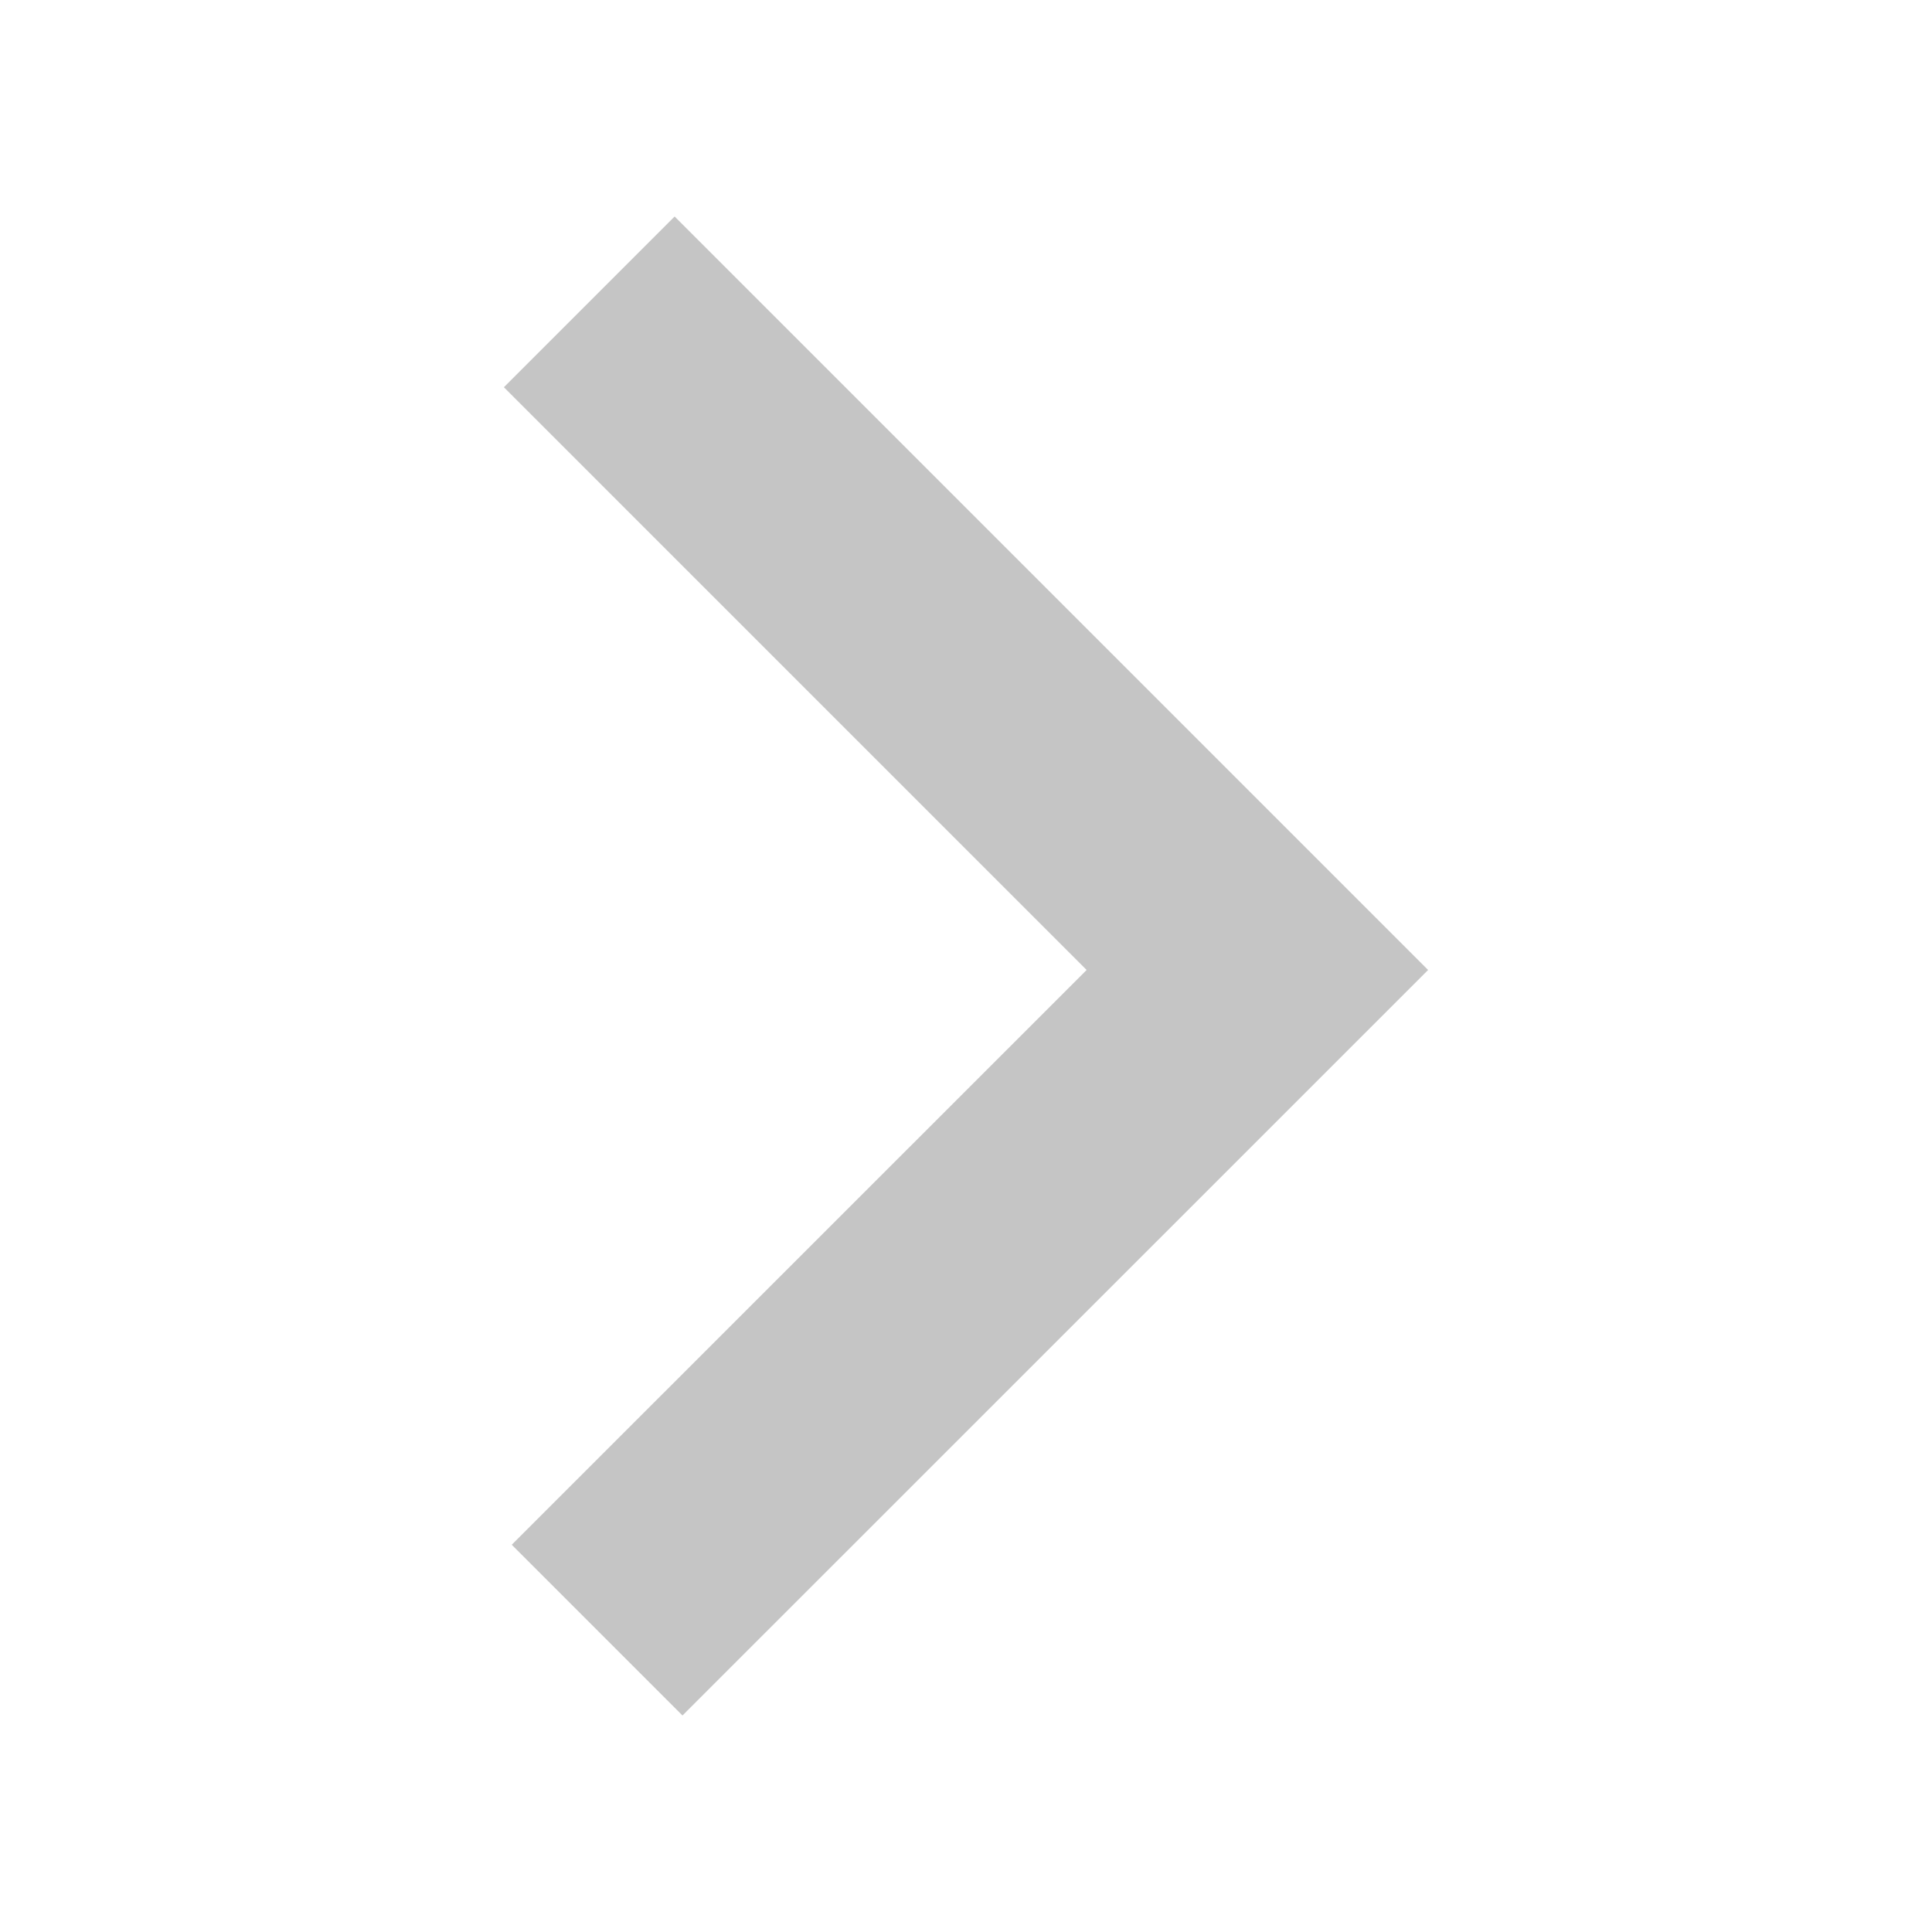
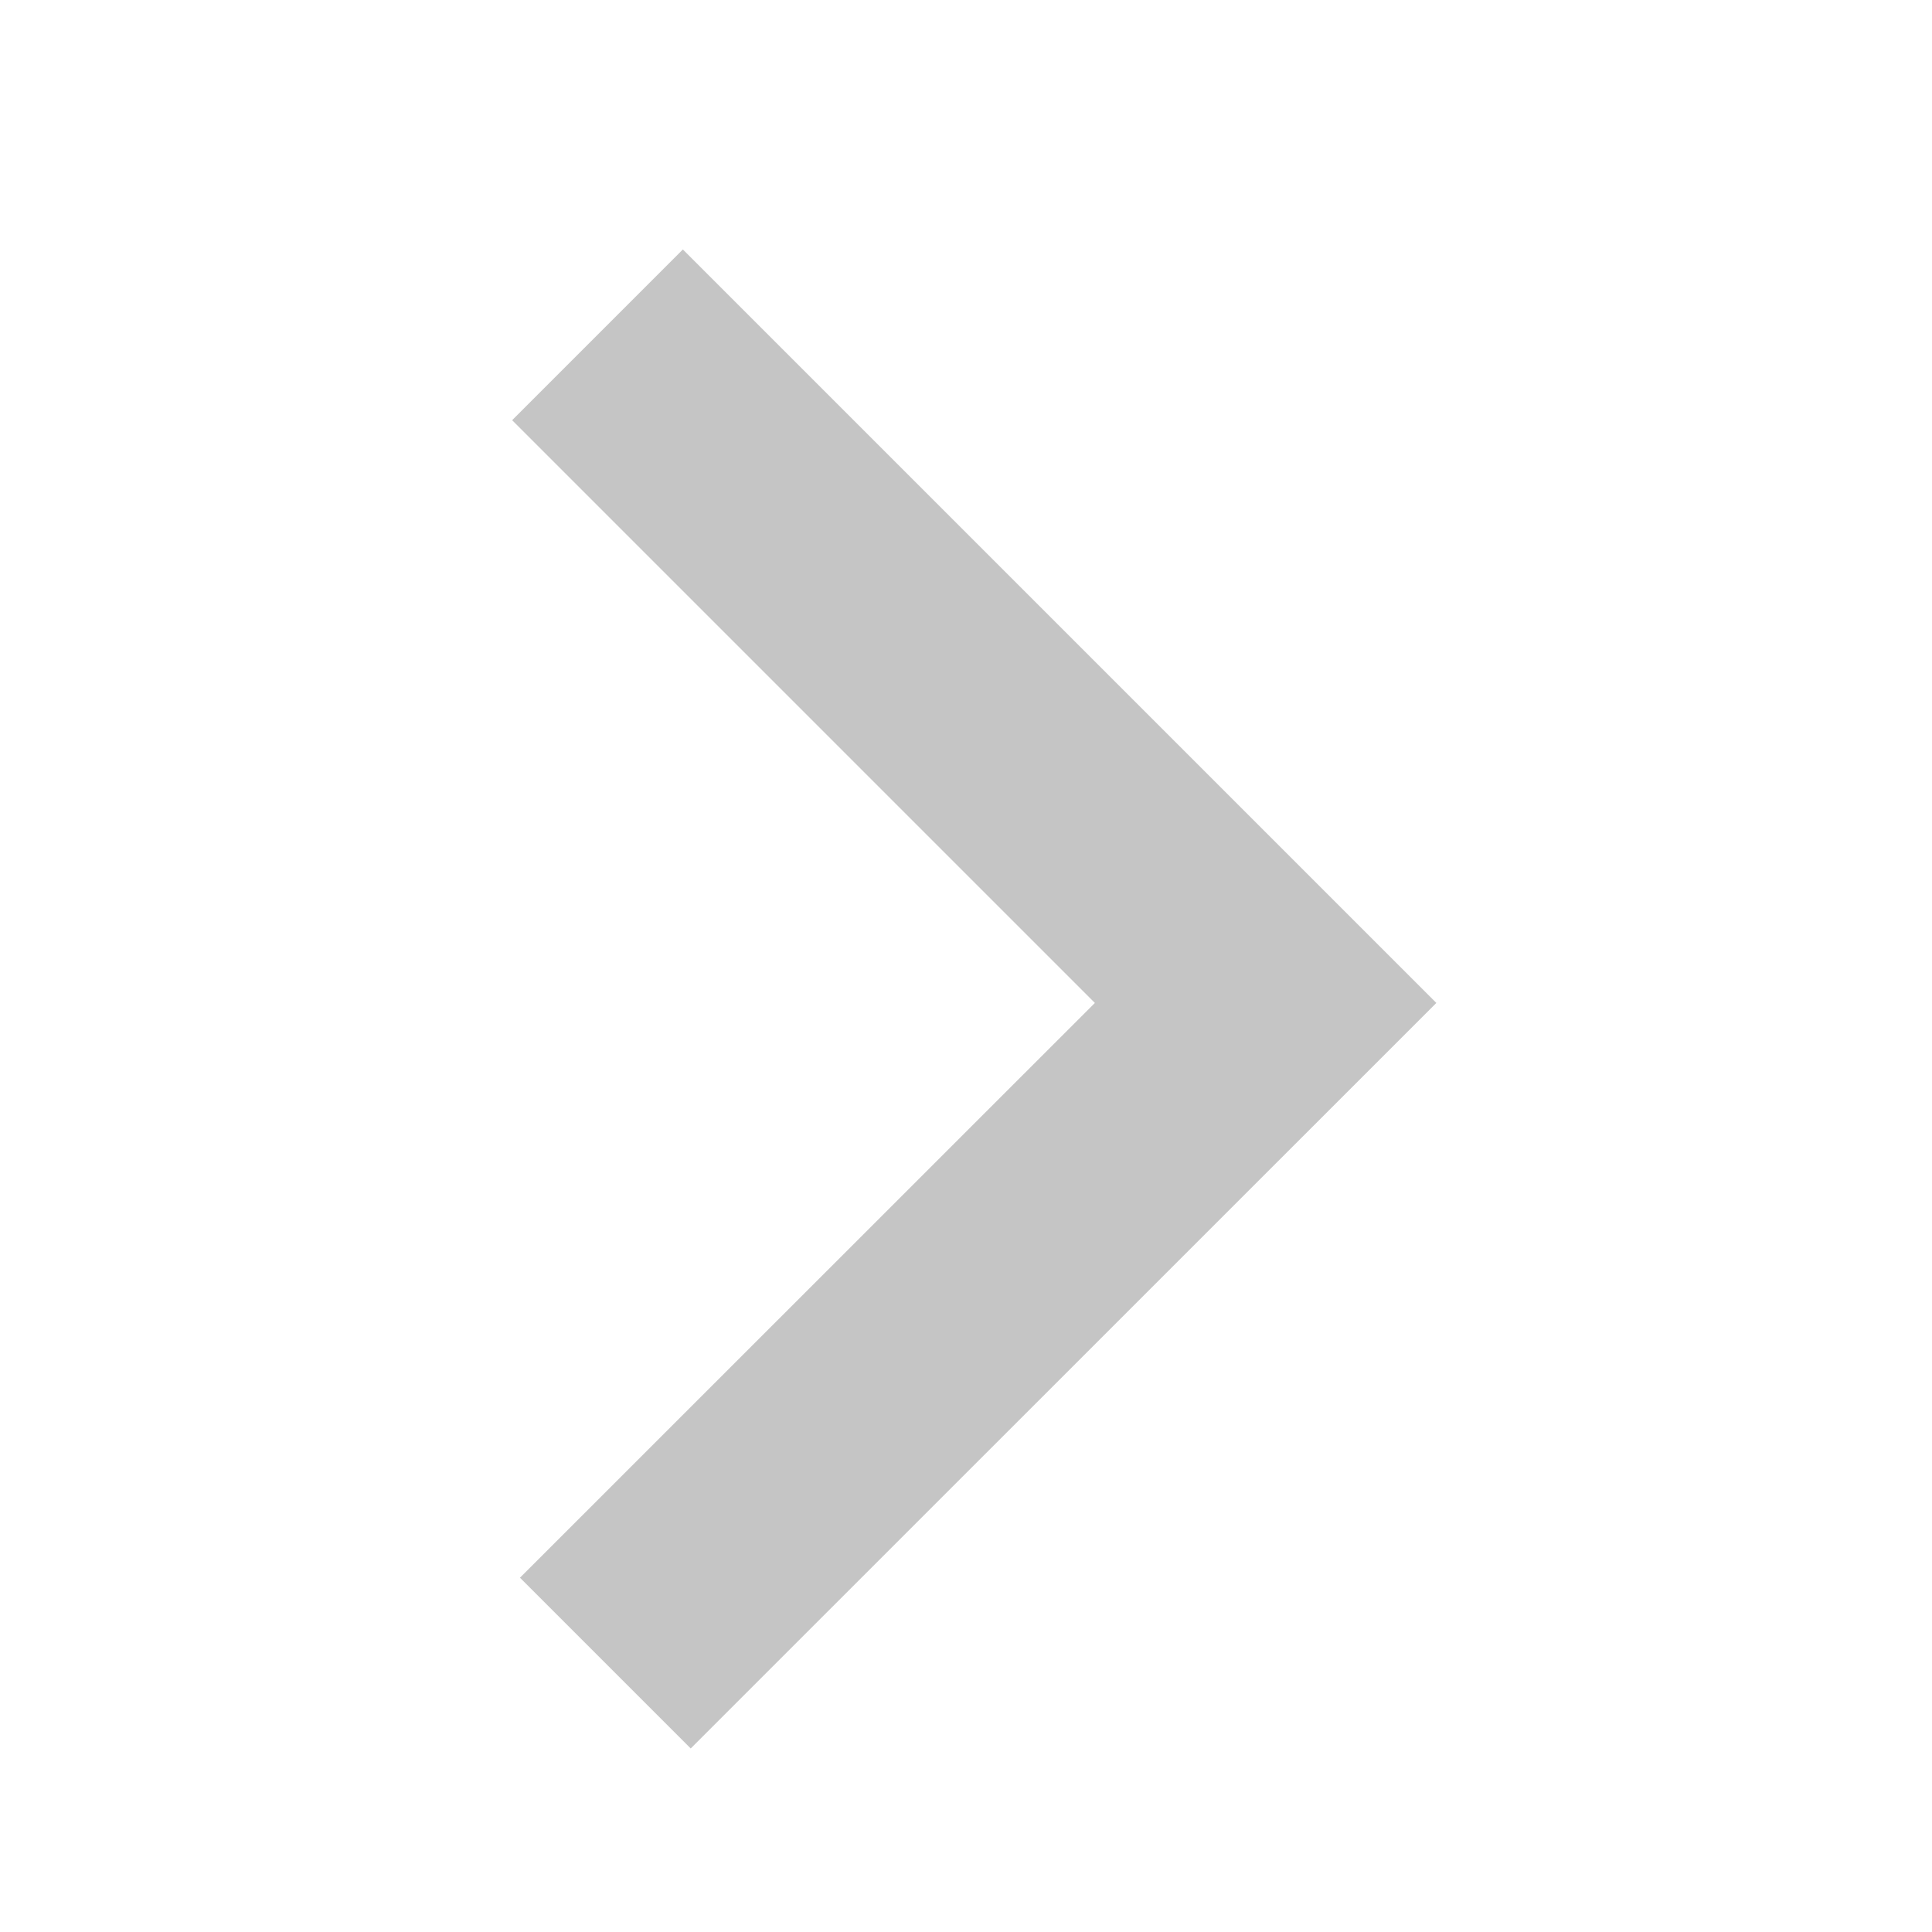
- <svg xmlns="http://www.w3.org/2000/svg" viewBox="0 0 16 16" version="1.1" id="svg3953">
-   <style id="style3946">.icon-canvas-transparent{opacity:0;fill:#2d2d30}.icon-vs-out{fill:#2d2d30}.icon-vs-bg{fill:#c5c5c5}</style>
+ <svg xmlns="http://www.w3.org/2000/svg" viewBox="0 0 16 16" version="1.1" id="svg3828">
+   <style id="style3821">.icon-canvas-transparent{opacity:0;fill:#2d2d30}.icon-vs-out{fill:#2d2d30}.icon-vs-bg{fill:#c5c5c5}</style>
  <path class="icon-canvas-transparent" d="M16 16H0V0h16v16z" id="canvas" />
  <path class="icon-vs-out" d="M.379 5.652l2.828-2.828 4.76 4.761 4.826-4.826 2.828 2.828-7.654 7.654L.379 5.652z" id="outline" style="display: none;" />
-   <g id="iconBg" transform="rotate(-90,8,8)">
-     <path class="icon-vs-bg" d="M 7.967,11.827 1.793,5.652 3.207,4.238 l 4.76,4.761 4.826,-4.826 1.414,1.414 z" id="path3950" style="fill:#c5c5c5" />
+   <g id="iconBg" transform="rotate(-90,8.170576,8.102345)">
+     <path class="icon-vs-bg" d="M 7.967,11.827 1.793,5.652 3.207,4.238 l 4.76,4.761 4.826,-4.826 1.414,1.414 z" id="path3825" style="fill:#c5c5c5" />
  </g>
</svg>
